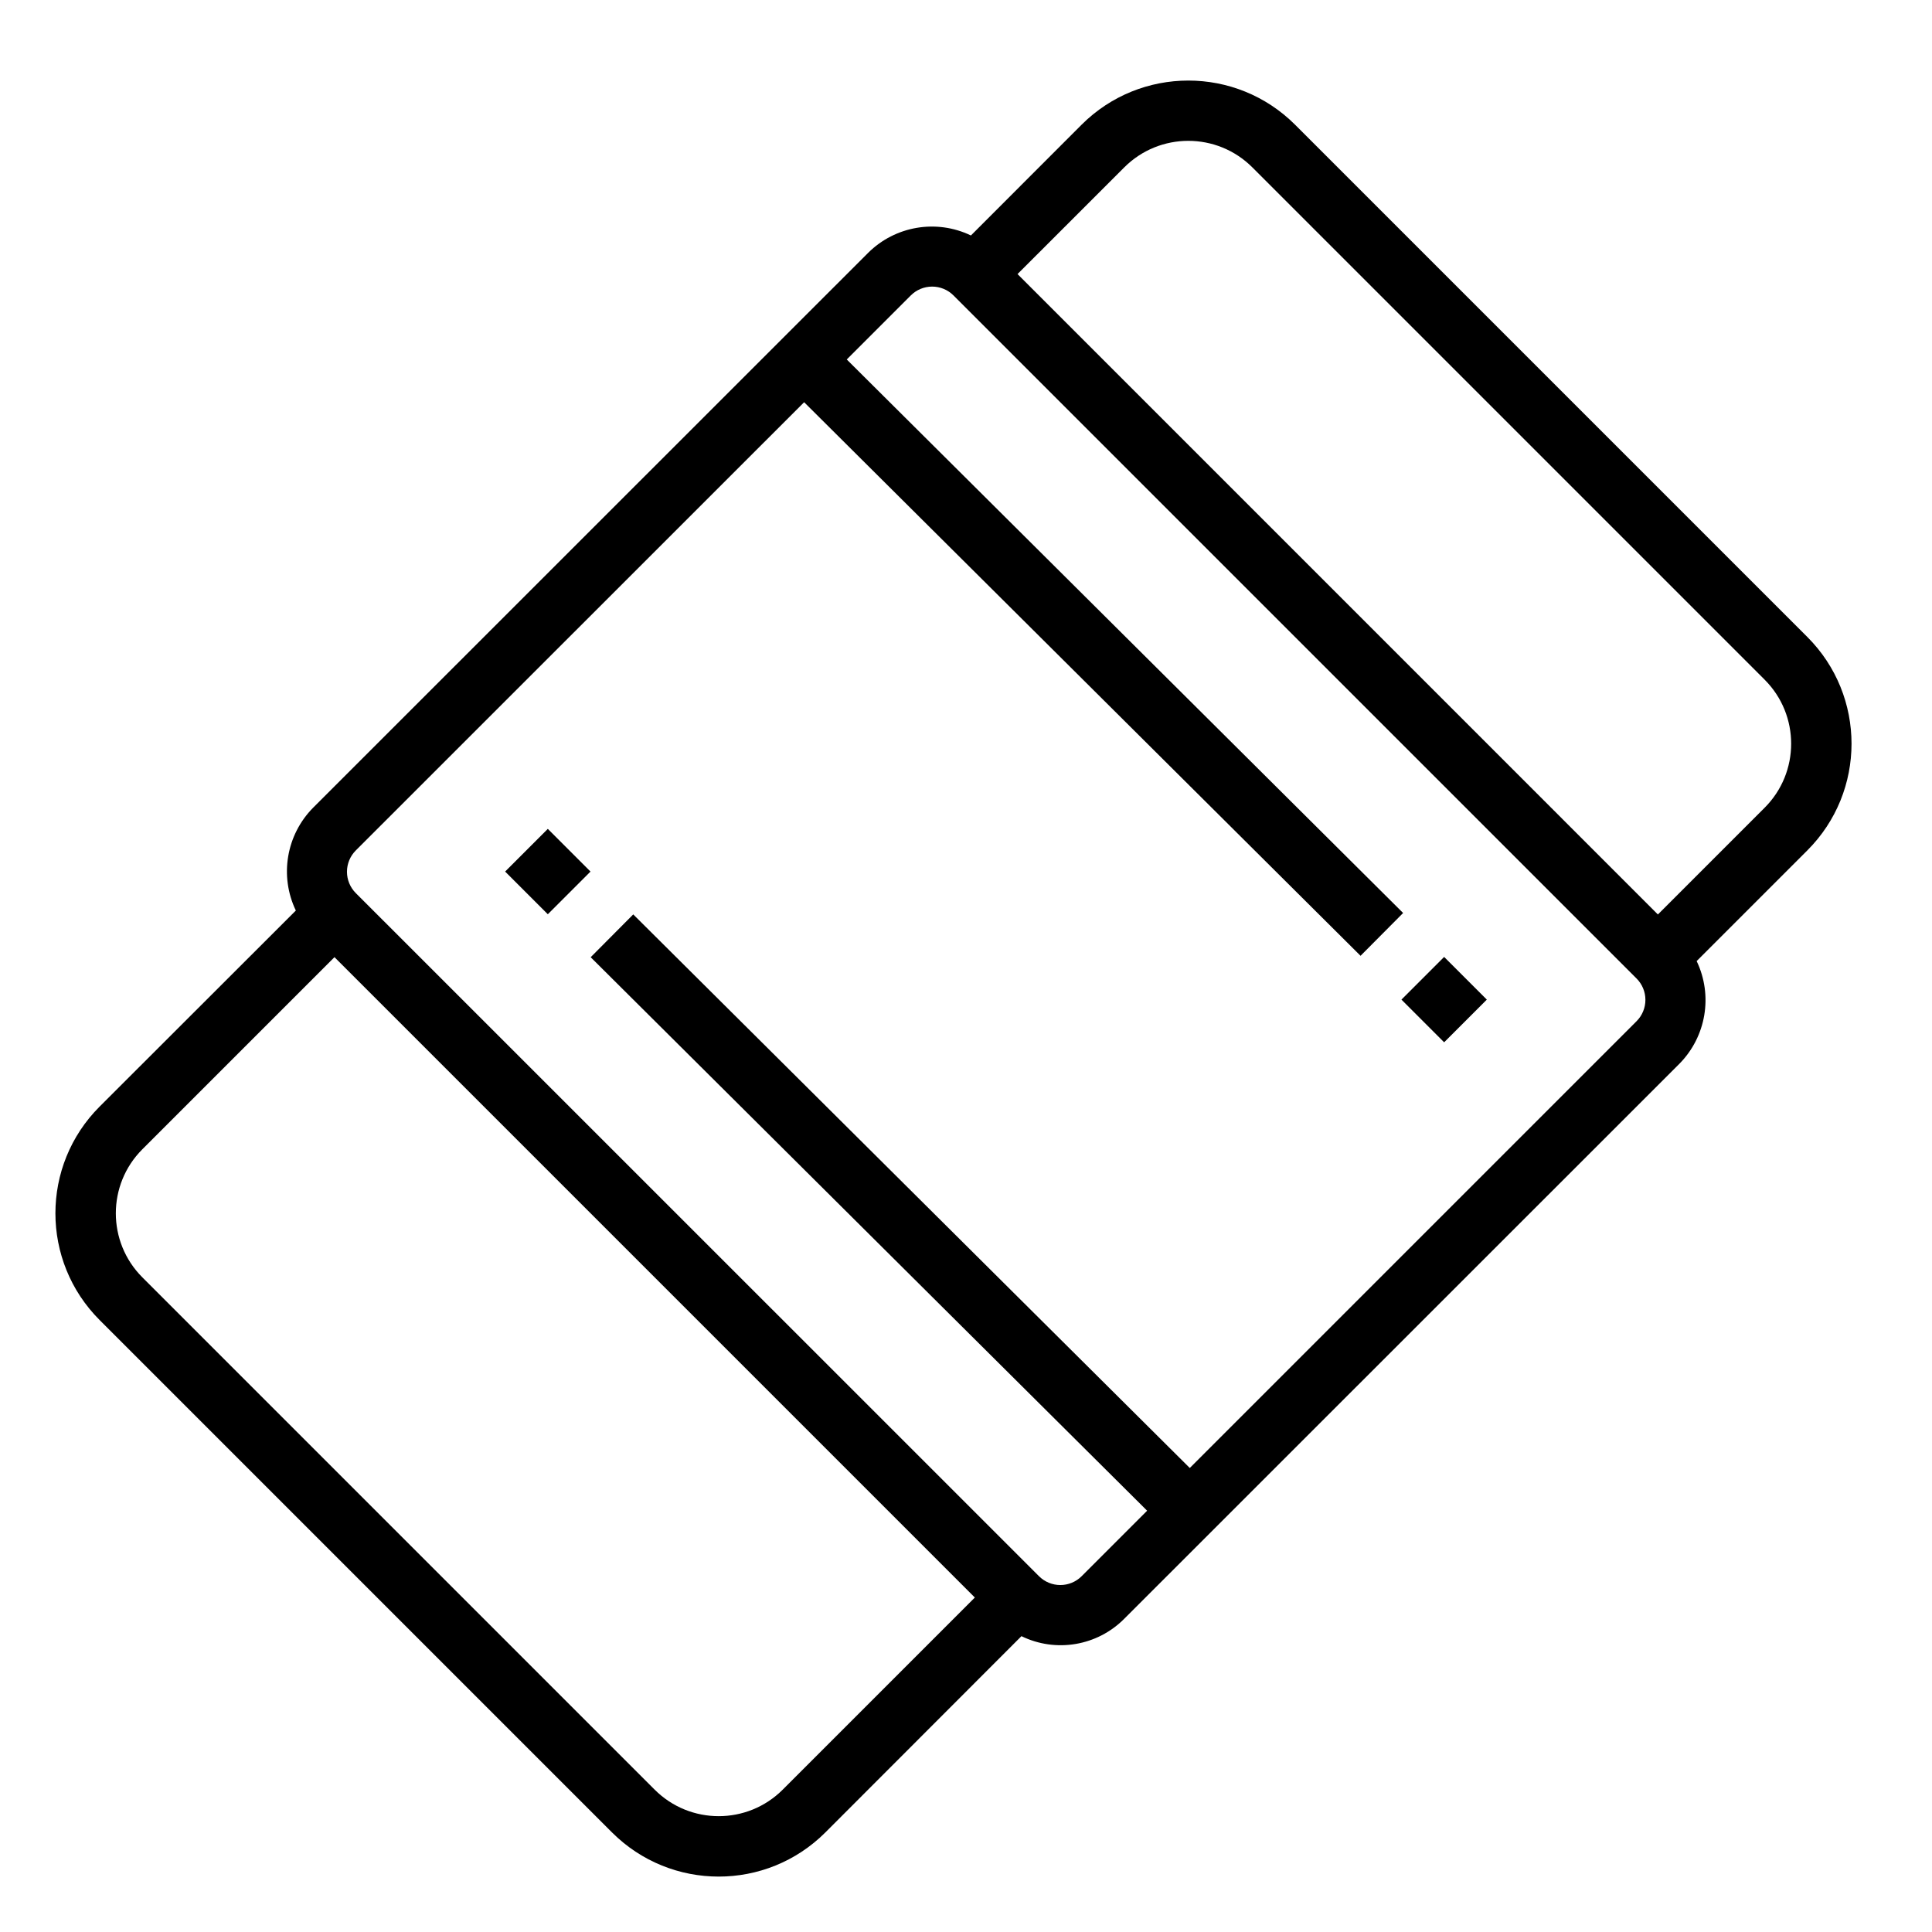
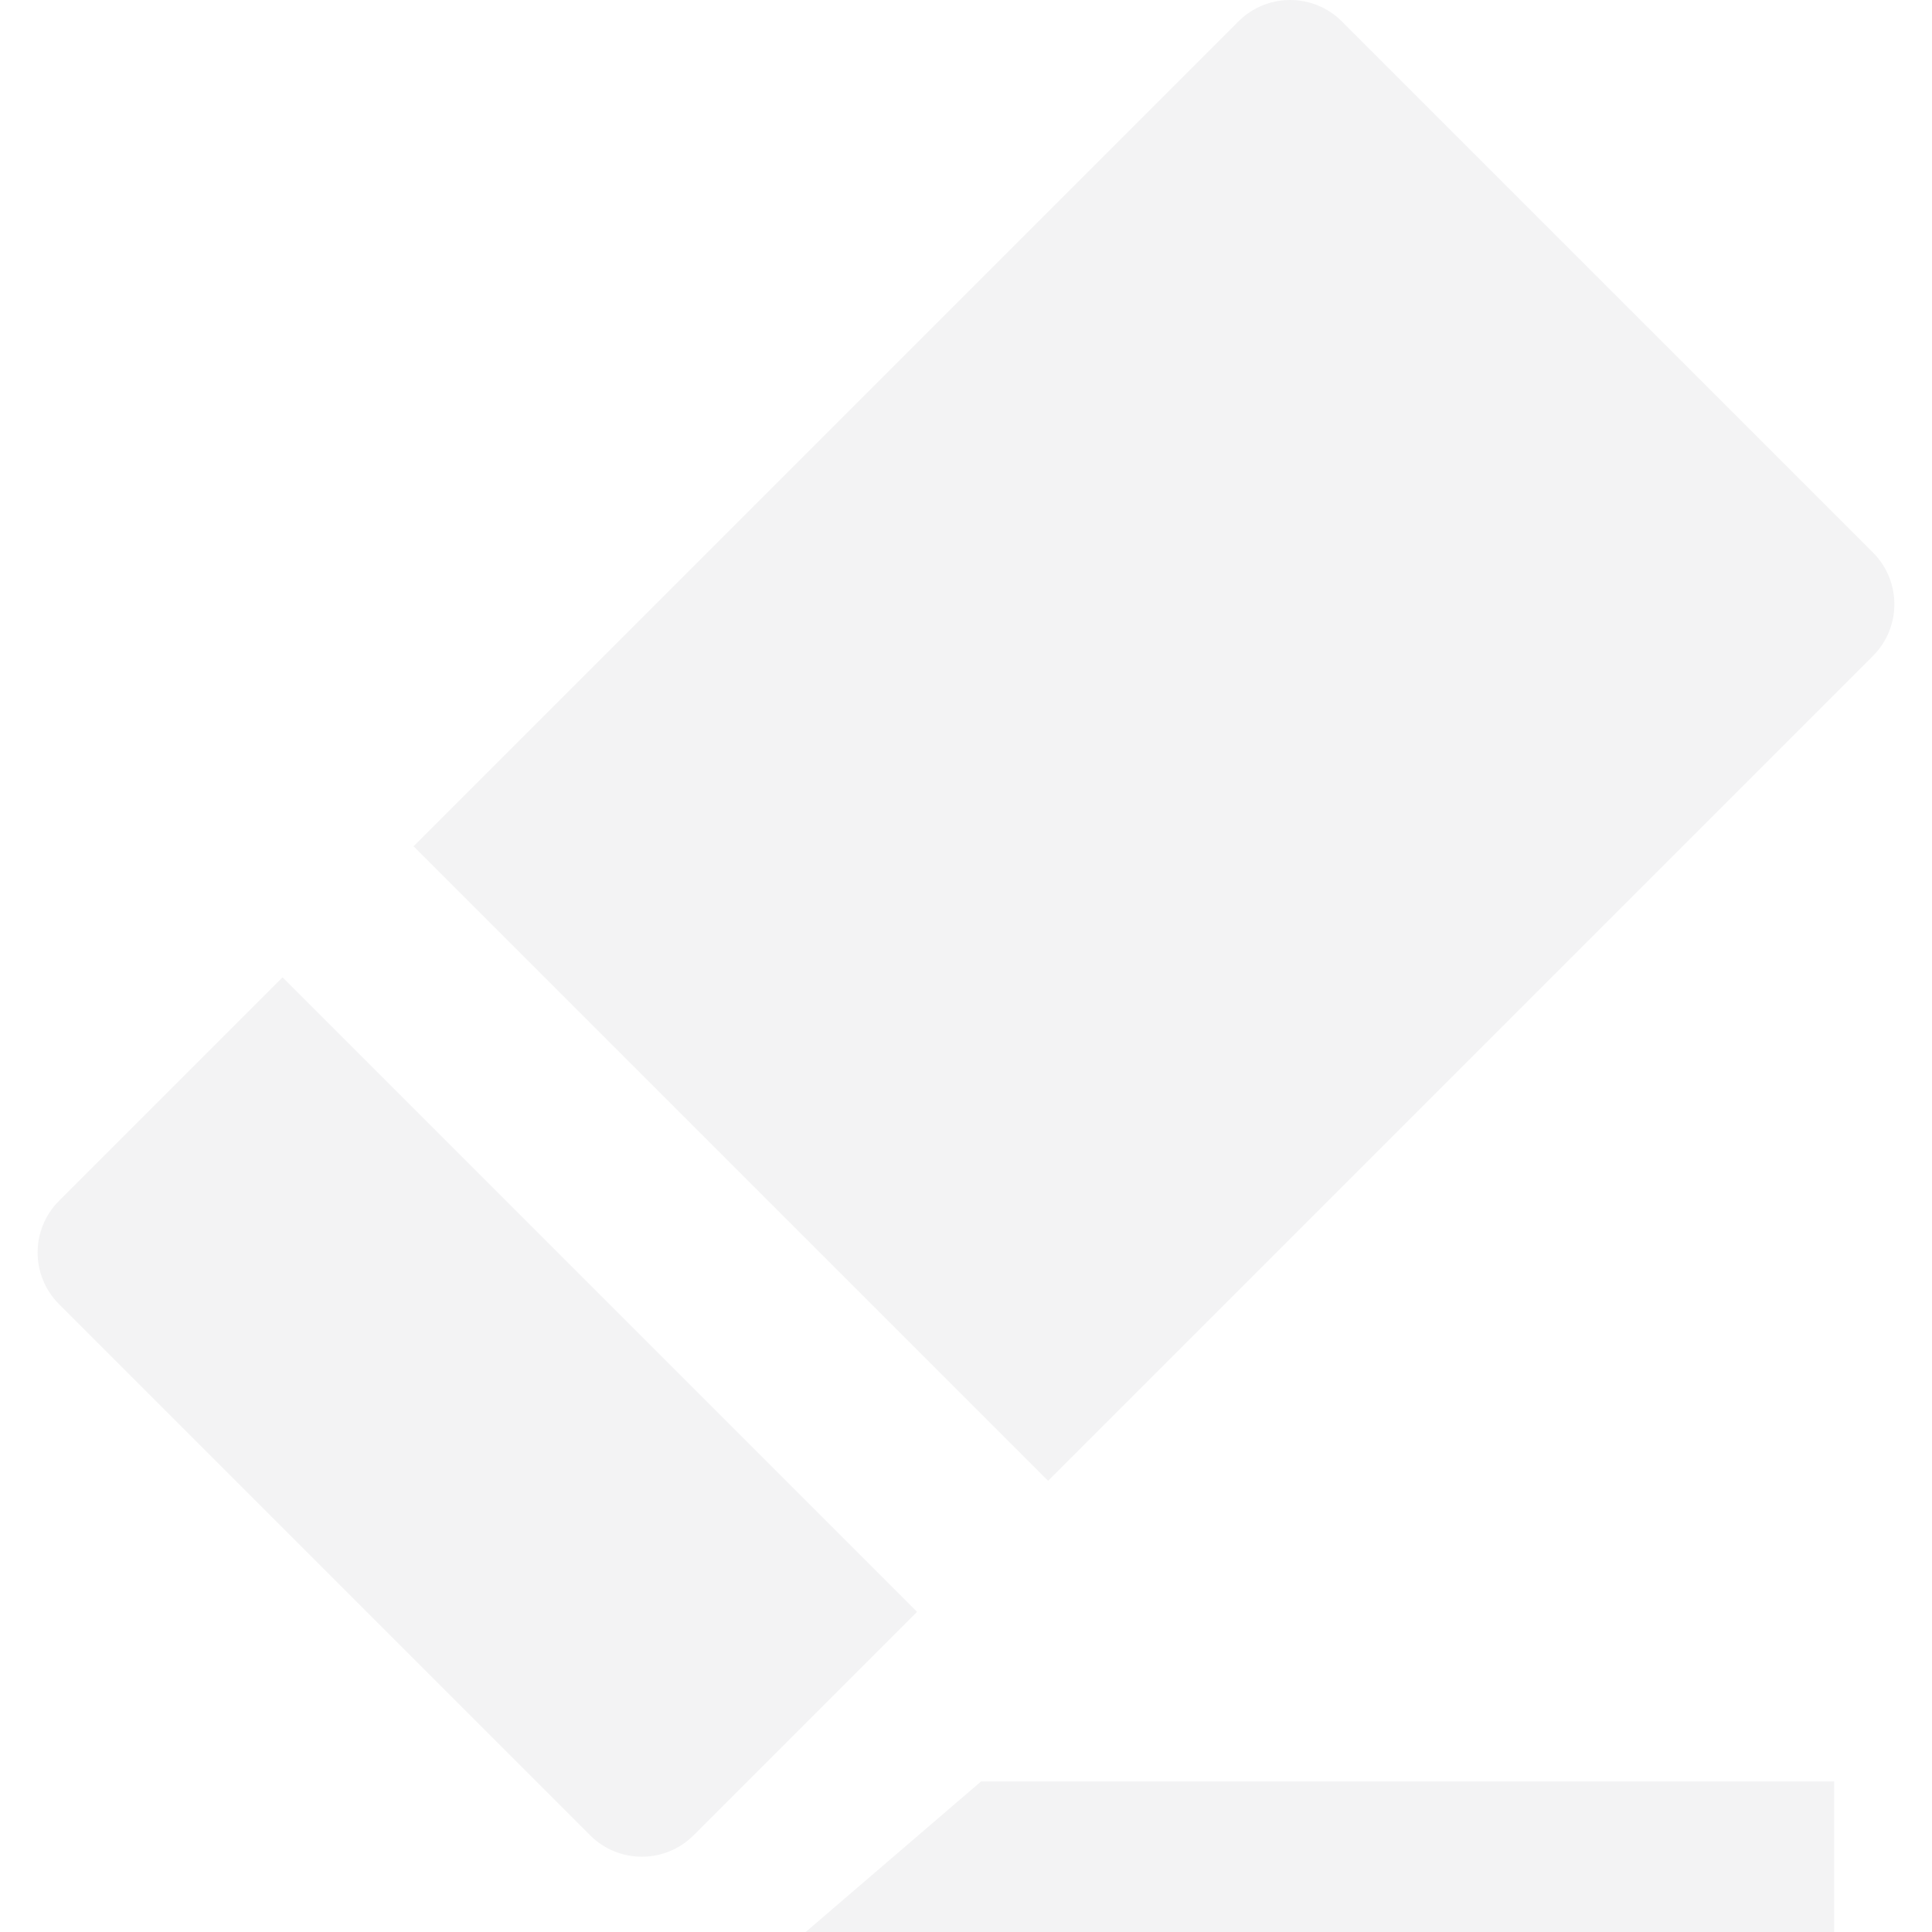
- <svg xmlns="http://www.w3.org/2000/svg" height="512" viewBox="0 0 64 64" width="512">
-   <g id="Rubber">
-     <path d="m59.87 21.1-16.97-16.97a5.006 5.006 0 0 0 -7.07 0l-3.667 3.67a2.994 2.994 0 0 0 -3.406.577l-18.385 18.38a3 3 0 0 0 -.572 3.406l-6.5 6.494a5 5 0 0 0 0 7.071l16.972 16.972a5 5 0 0 0 7.071 0l6.494-6.5a2.967 2.967 0 0 0 3.406-.577l18.385-18.38a3 3 0 0 0 .576-3.406l3.666-3.666a5 5 0 0 0 0-7.071zm-33.941 38.184a3 3 0 0 1 -4.243 0l-16.97-16.97a3 3 0 0 1 0-4.243l6.364-6.364 21.213 21.213zm28.284-25.455-14.8 14.8-18.436-18.338-1.41 1.418 18.433 18.335-2.168 2.169a1 1 0 0 1 -1.415 0l-22.63-22.627a1 1 0 0 1 0-1.415l14.851-14.847 18.432 18.338 1.41-1.418-18.43-18.336 2.121-2.121a1 1 0 0 1 1.415 0l22.627 22.627a1 1 0 0 1 0 1.415zm4.243-7.072-3.536 3.536-21.213-21.214 3.536-3.535a3 3 0 0 1 4.242 0l16.971 16.971a3 3 0 0 1 0 4.242z" />
-     <path d="m46.849 32.121h2v2h-2z" transform="matrix(.707 -.707 .707 .707 -9.407 43.526)" />
-     <path d="m17.151 27.879h2v2h-2z" transform="matrix(.707 -.707 .707 .707 -15.103 21.287)" />
+ <svg xmlns="http://www.w3.org/2000/svg" version="1.1" id="Capa_1" x="0px" y="0px" width="512px" height="512px" viewBox="0 0 360 360" style="enable-background:new 0 0 360 360;" xml:space="preserve">
+   <g>
+     <g>
+       <g>
+         <path d="M348.994,102.946L250.04,3.993c-5.323-5.323-13.954-5.324-19.277,0l-153.7,153.701l118.23,118.23l153.701-153.7    C354.317,116.902,354.317,108.271,348.994,102.946z" data-original="#000000" class="active-path" data-old_color="#000000" fill="#F3F3F4" />
+         <path d="M52.646,182.11l-41.64,41.64c-5.324,5.322-5.324,13.953,0,19.275l98.954,98.957c5.323,5.322,13.954,5.32,19.277,0    l41.639-41.641L52.646,182.11z" data-original="#000000" class="active-path" data-old_color="#000000" fill="#F3F3F4" />
+         <polygon points="150.133,360 341.767,360 341.767,331.949 182.806,331.949   " data-original="#000000" class="active-path" data-old_color="#000000" fill="#F3F3F4" />
+       </g>
+     </g>
  </g>
</svg>
